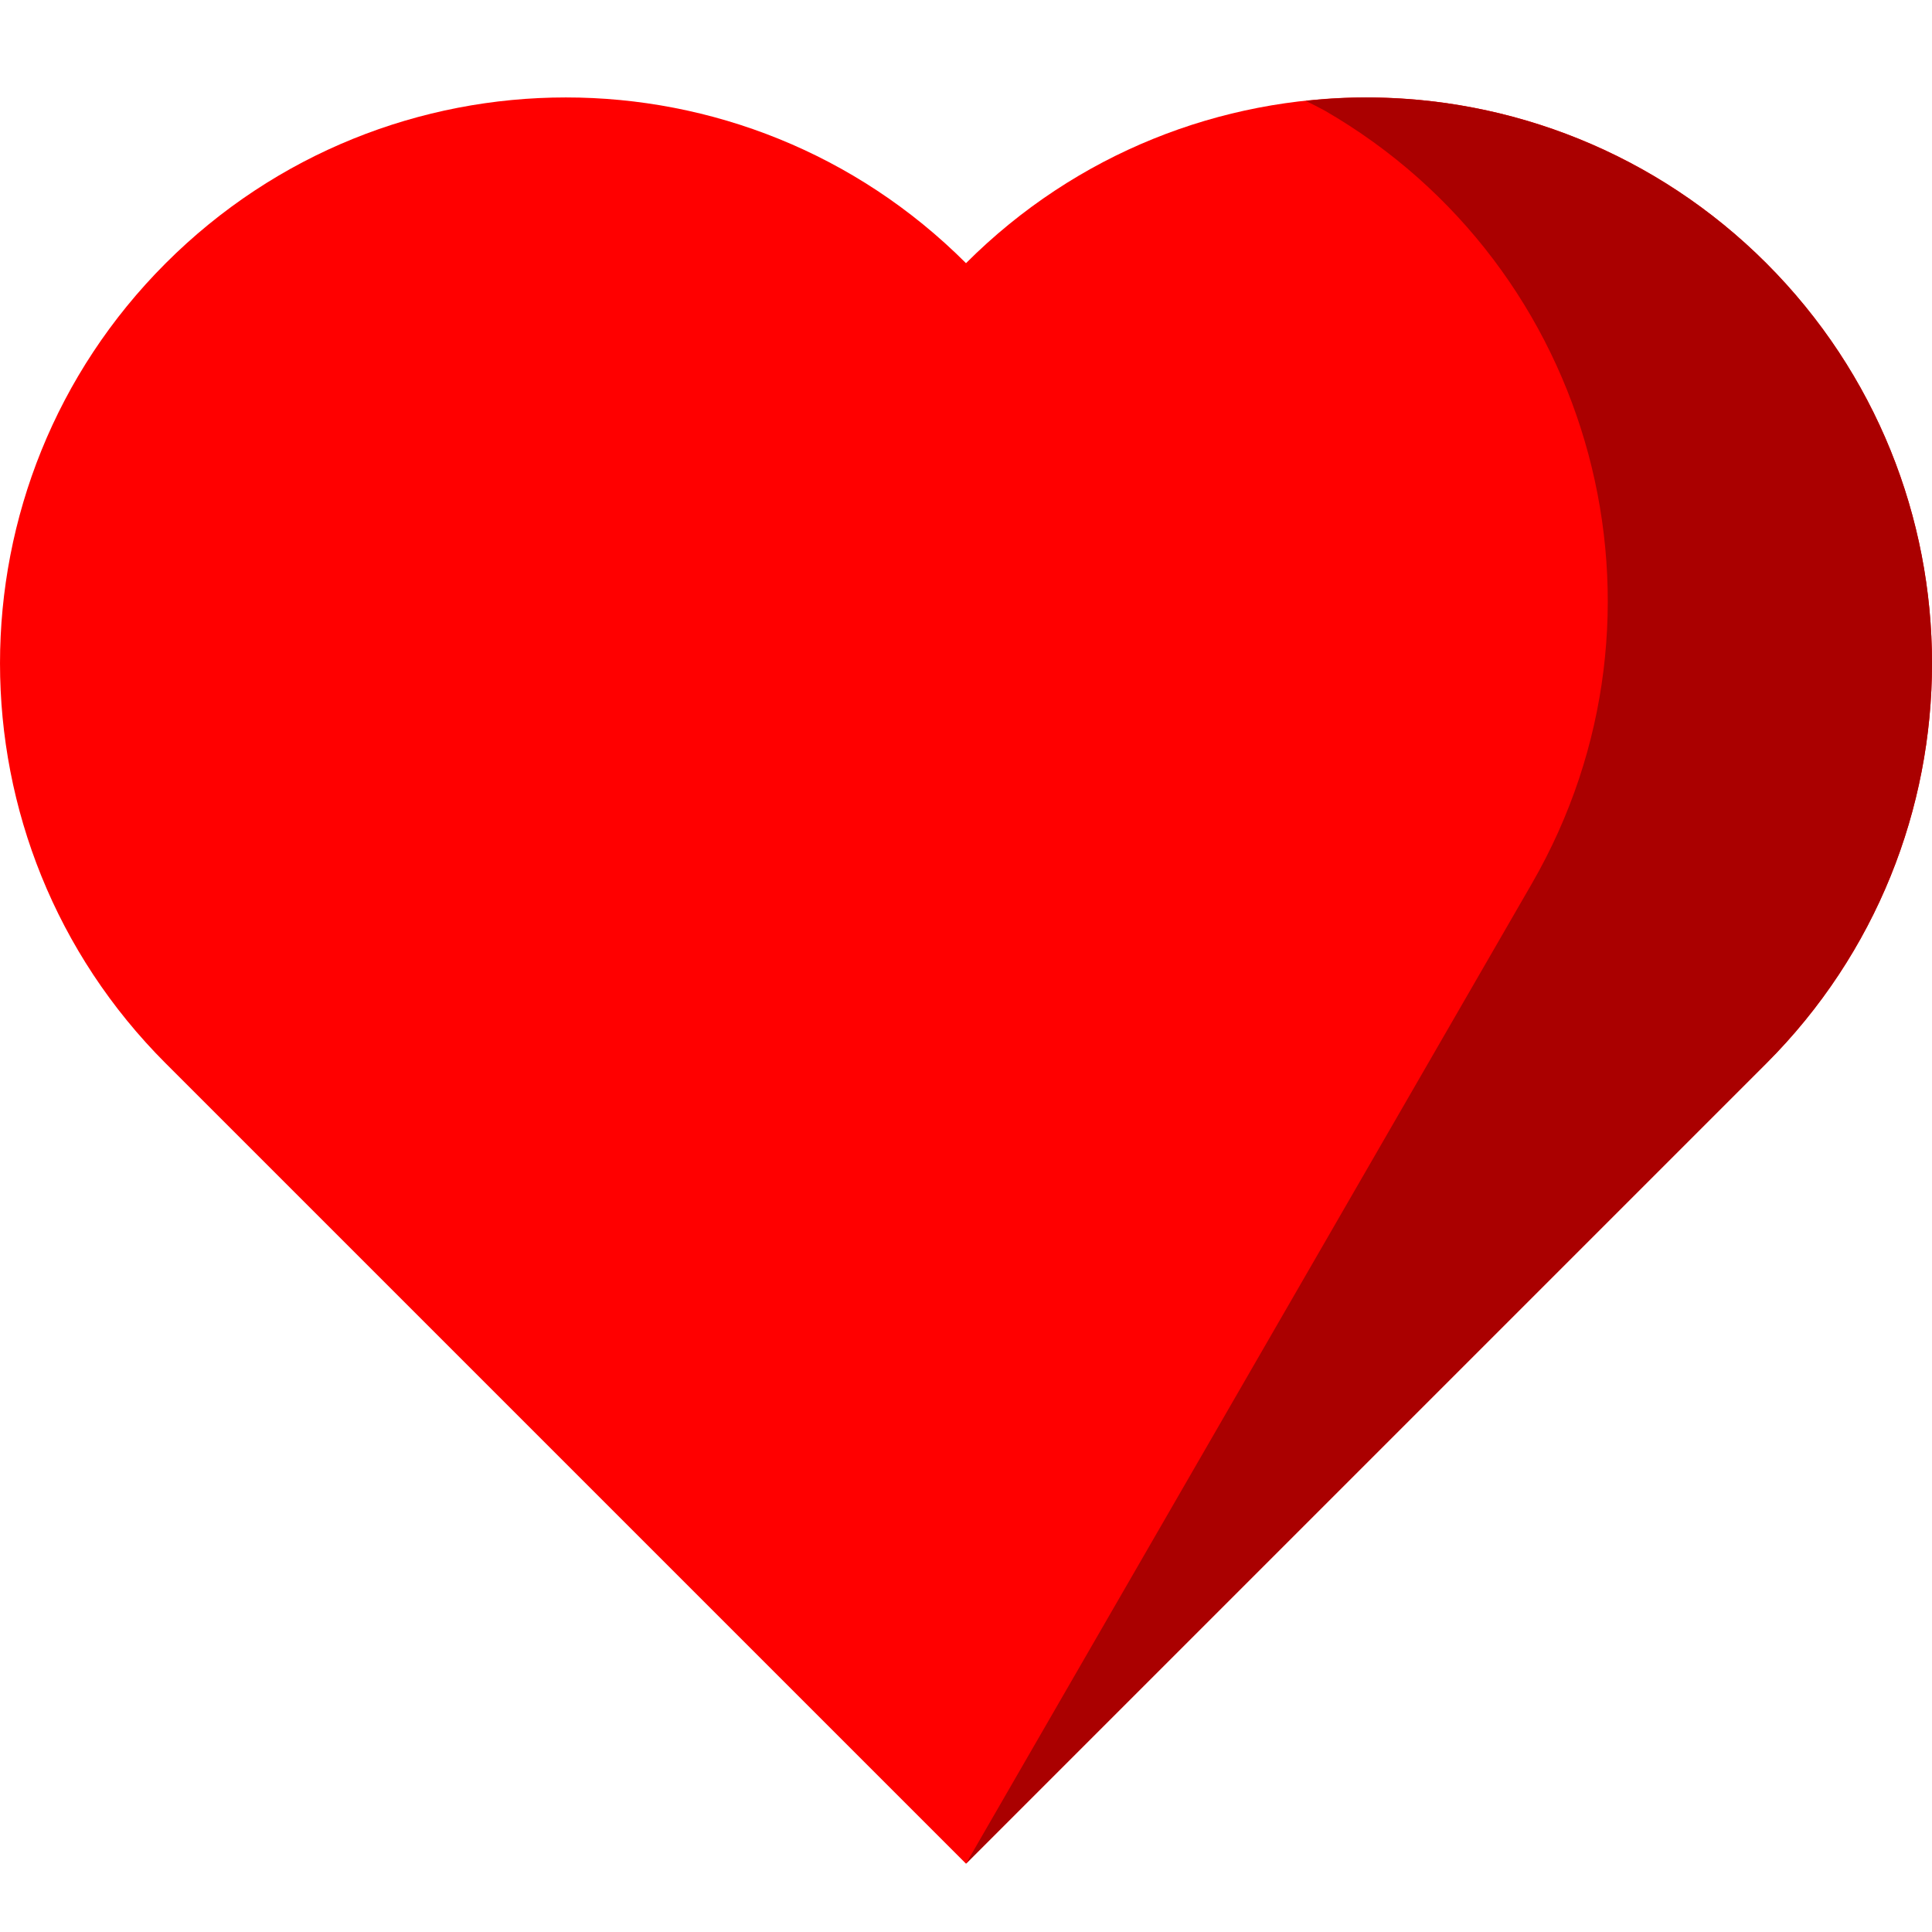
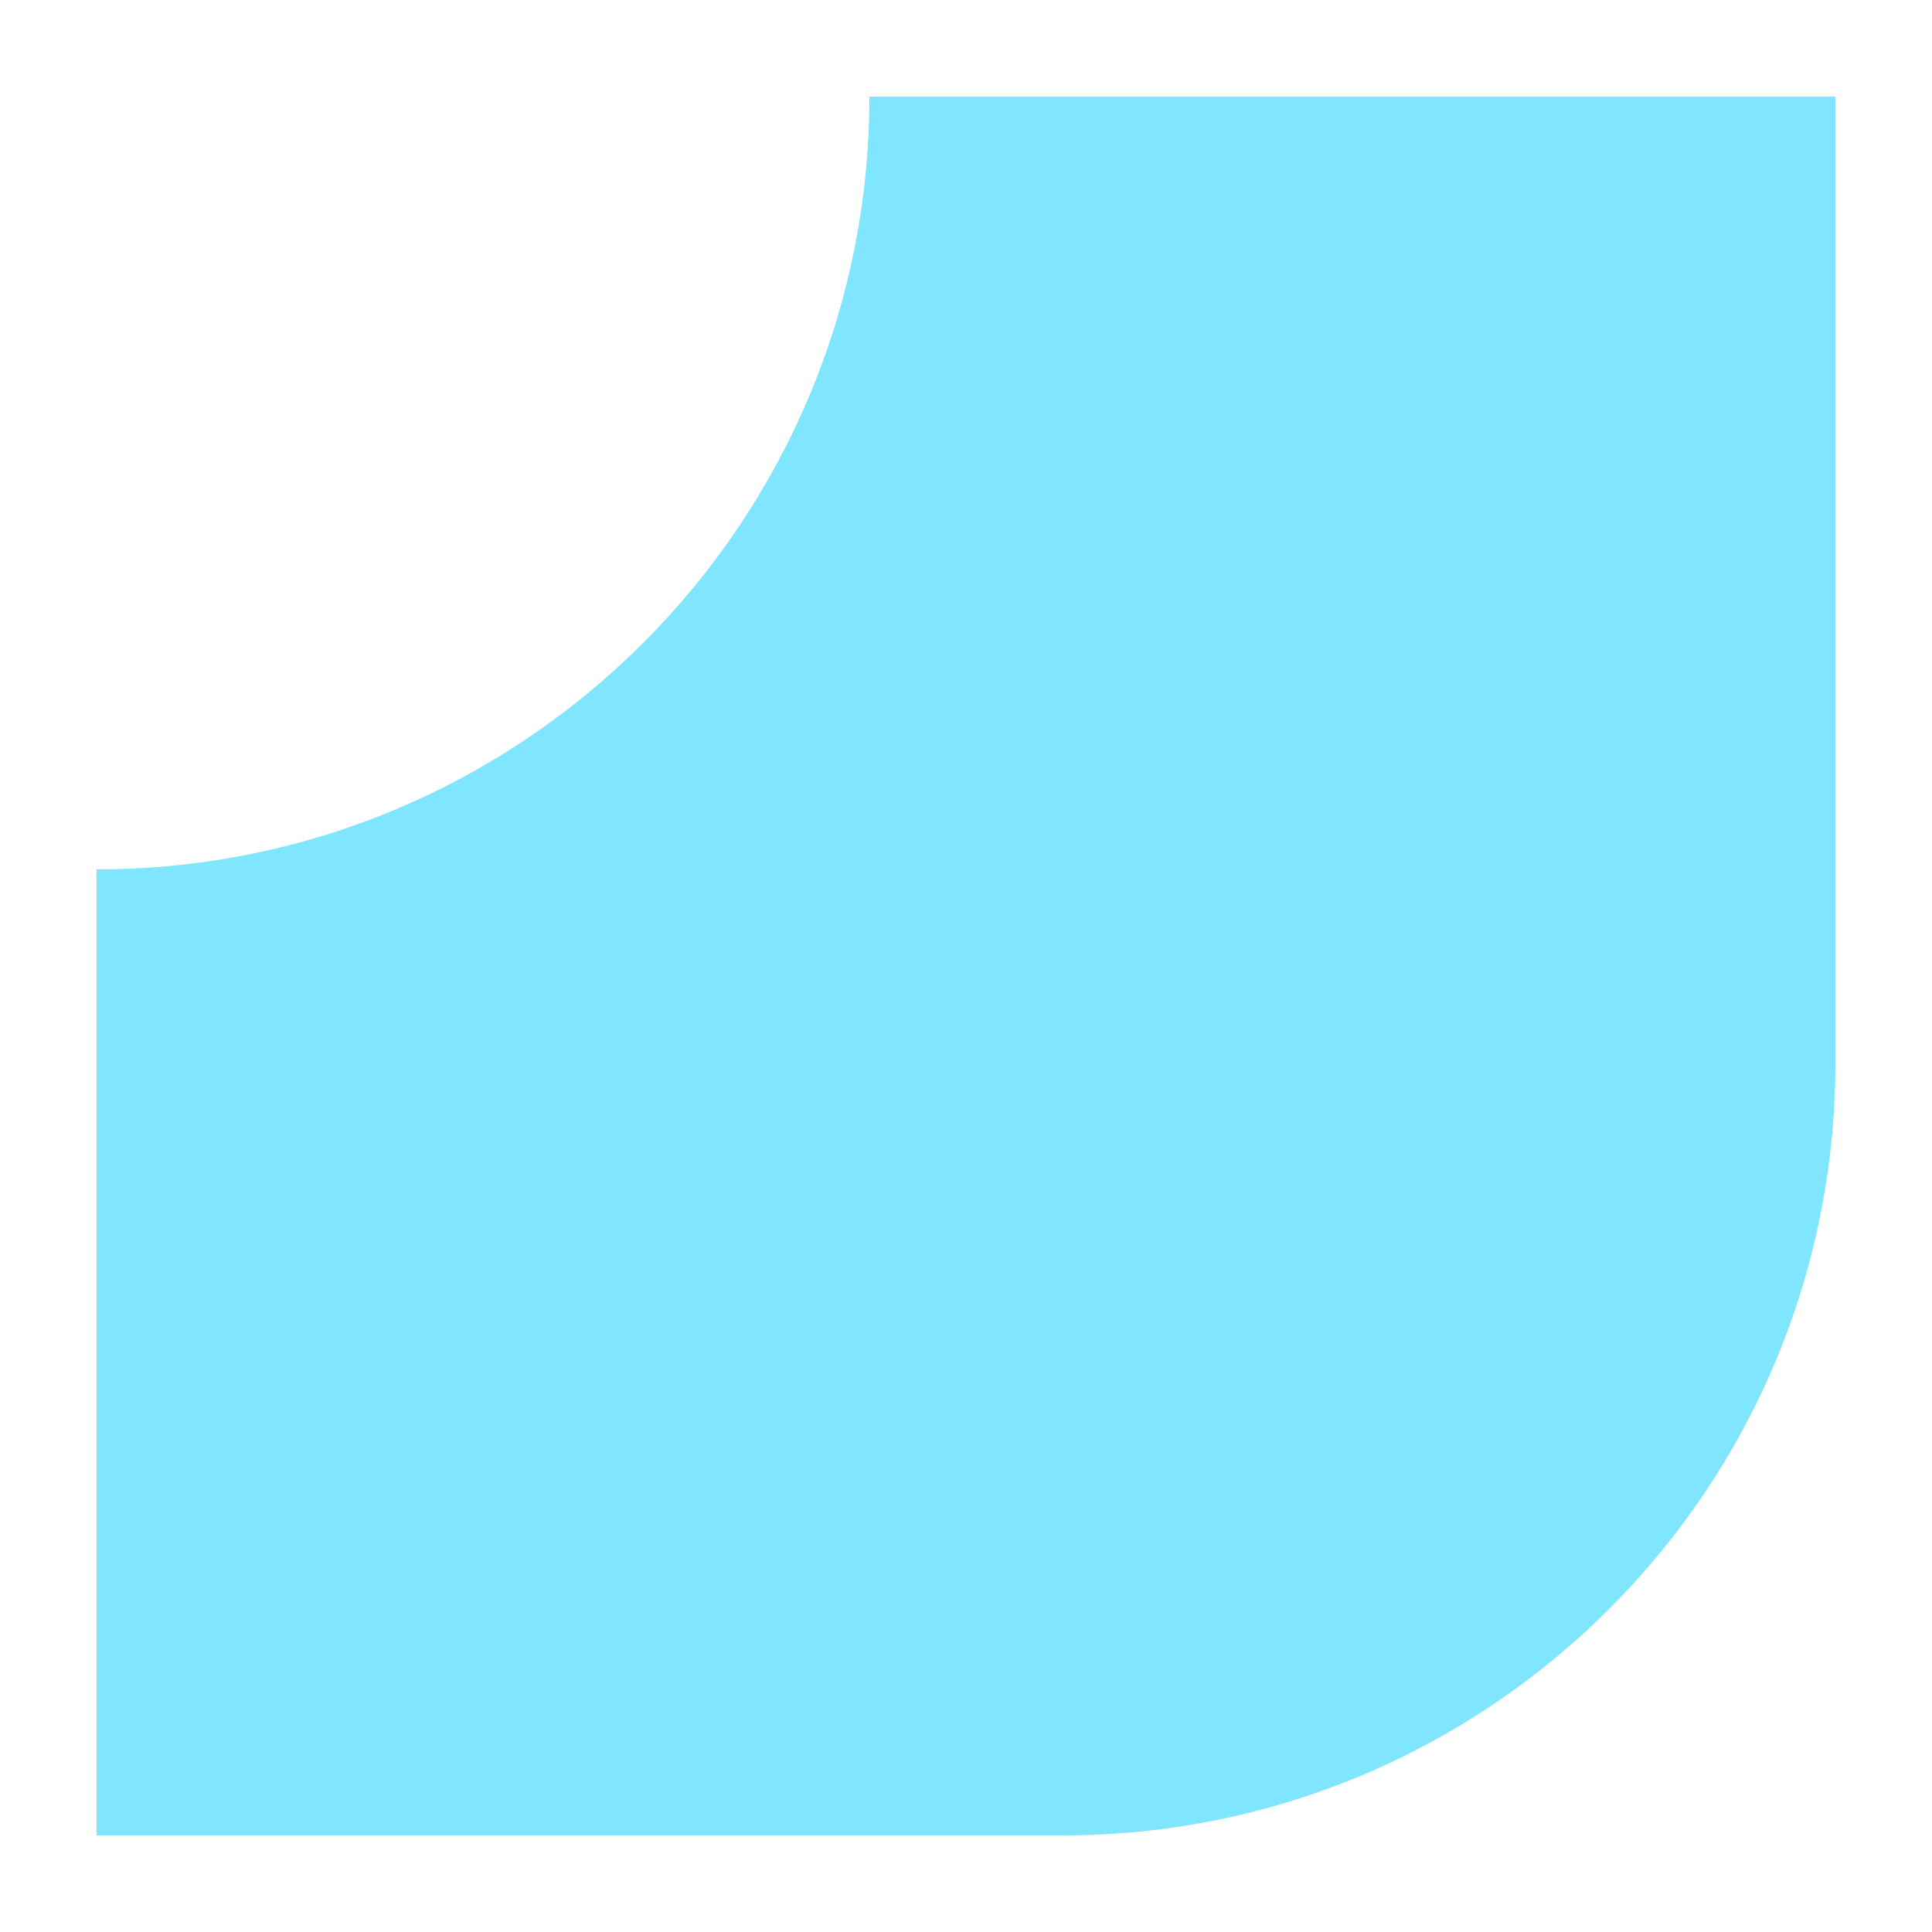
<svg xmlns="http://www.w3.org/2000/svg" id="svg8" version="1.1" viewBox="0 0 100 100" height="100" width="100">
  <defs id="defs2" />
-   <g style="display:none" id="layer1">
-     <rect rx="8.14" ry="8.304" y="5" x="5" height="90" width="90" id="rect834" style="opacity:1;vector-effect:none;fill:#ff0000;fill-opacity:1;stroke:none;stroke-width:1.002;stroke-linecap:round;stroke-linejoin:round;stroke-miterlimit:4;stroke-dasharray:none;stroke-dashoffset:0;stroke-opacity:1;paint-order:markers fill stroke" />
-     <path id="path847" d="m 88.808,13.04 c -2.737,5.966 -6.209,11.864 -9.843,16.721 -2.532,3.385 -8.974,10.16 -28.371,29.836 l -14.444,14.652 1.052,1.05 1.052,1.05 -0.596,0.397 c -0.893,0.595 -3.413,1.022 -4.96,0.842 -0.792,-0.093 -2.014,-0.491 -2.902,-0.946 -0.871,-0.447 -1.727,-0.728 -1.981,-0.651 -0.673,0.204 -1.407,1.031 -1.361,1.534 0.056,0.601 -0.219,0.83 -1.124,0.938 l -0.763,0.091 -0.136,0.806 c -0.168,0.997 -0.321,1.154 -1.366,1.4 -0.77,0.182 -0.849,0.251 -1.059,0.924 -0.219,0.7 -0.438,0.912 -2.133,2.065 -0.434,0.295 -0.617,0.64 -0.73,1.377 -0.301,1.962 -0.811,3.023 -1.909,3.972 -0.829,0.717 -1.197,0.884 -1.976,0.901 -0.527,0.011 -1.299,-0.176 -1.717,-0.417 -0.552,-0.318 -0.898,-0.354 -1.265,-0.135 -0.454,0.271 -0.587,0.22 -1.313,-0.505 -0.731,-0.73 -0.773,-0.842 -0.44,-1.174 0.294,-0.294 0.264,-0.585 -0.15,-1.453 -1.145,-2.403 0.408,-4.627 3.687,-5.279 1.638,-0.326 2.335,-0.798 2.841,-1.925 0.22,-0.489 0.475,-0.695 1.198,-0.968 0.895,-0.338 0.925,-0.371 1.173,-1.288 l 0.254,-0.941 0.953,-0.259 c 0.78,-0.212 0.967,-0.346 1.031,-0.735 0.153,-0.927 0.331,-1.153 1.066,-1.352 1.517,-0.41 1.829,-1.357 0.981,-2.978 -0.347,-0.662 -0.757,-1.591 -0.912,-2.065 -0.554,-1.69 -0.077,-5.423 0.804,-6.304 0.298,-0.298 0.432,-0.229 1.359,0.697 l 1.028,1.027 17.26,-17.023 c 18.384,-18.132 23.957,-23.424 27.228,-25.858 2.988,-2.223 7.897,-5.296 11.444,-7.164 3.189,-1.68 7.808,-3.872 8.215,-3.9 0.126,-0.008 -0.402,1.36 -1.173,3.04 z m -6.847,4.664 c -0.379,0.379 -3.207,3.058 -6.285,5.953 -6.45,6.069 -26.852,25.647 -38.092,36.553 l -7.692,7.464 1.257,1.255 1.257,1.255 3.751,-3.948 c 2.063,-2.171 7.621,-7.956 12.35,-12.855 12.191,-12.629 22.418,-23.318 27.976,-29.238 2.632,-2.804 5.17,-5.481 5.639,-5.95 0.469,-0.469 0.78,-0.925 0.691,-1.015 -0.089,-0.089 -0.472,0.148 -0.852,0.526 z" style="fill:#800000;stroke-width:0.229" />
+   <g style="display:inline" id="layer1">
+     <path id="path831" d="M -32.577,-37.886 A 19.951,19.951 0 0 1 -52.528,-17.935 V -37.886 Z" style="opacity:1;vector-effect:none;fill:#aa0000;fill-opacity:1;stroke:none;stroke-width:1.002;stroke-linecap:round;stroke-linejoin:round;stroke-miterlimit:4;stroke-dasharray:none;stroke-dashoffset:0;stroke-opacity:1;paint-order:markers fill stroke" />
+     <path id="swingX" d="M 5,95 V 45 A 40,40 0 0 0 45,5 H 95 V 55 A 40,40 0 0 1 55,95 Z" style="opacity:1;vector-effect:none;fill:#80e5ff;fill-opacity:1;stroke:none;stroke-width:2.008;stroke-linecap:round;stroke-linejoin:round;stroke-miterlimit:4;stroke-dasharray:none;stroke-dashoffset:0;stroke-opacity:1;paint-order:markers fill stroke" />
+     <path id="path841" d="m -20.155,40.199 a 40,40 0 0 0 -40,-40 V 40.199 Z" style="opacity:1;vector-effect:none;fill:#aa0000;fill-opacity:1;stroke:none;stroke-width:2.008;stroke-linecap:round;stroke-linejoin:round;stroke-miterlimit:4;stroke-dasharray:none;stroke-dashoffset:0;stroke-opacity:1;paint-order:markers fill stroke" />
  </g>
-   <g id="layer4">
+   <g style="display:none" id="layer4">
    <g id="fatal">
      <path style="opacity:1;vector-effect:none;fill:#ff0000;fill-opacity:1;stroke:none;stroke-width:2.446;stroke-linecap:round;stroke-linejoin:round;stroke-miterlimit:4;stroke-dasharray:none;stroke-dashoffset:0;stroke-opacity:1;paint-order:markers fill stroke" d="m 8.579,13.622 a 29.289,29.289 0 0 0 0,41.421 L 50,96.464 91.421,55.043 a 29.289,29.289 0 0 0 0,-41.421 29.289,29.289 0 0 0 -41.421,0 29.289,29.289 0 0 0 -41.421,0 z" id="path830" />
      <path style="opacity:1;vector-effect:none;fill:#aa0000;fill-opacity:1;stroke:none;stroke-width:2.446;stroke-linecap:round;stroke-linejoin:round;stroke-miterlimit:4;stroke-dasharray:none;stroke-dashoffset:0;stroke-opacity:1;paint-order:markers fill stroke" d="m 70.283,5.047 c -0.902,0.016 -1.803,0.074 -2.699,0.174 0.331,0.162 0.659,0.33 0.984,0.504 C 82.577,13.813 87.377,31.726 79.289,45.734 L 50,96.465 91.422,55.043 c 11.439,-11.438 11.439,-29.984 0,-41.422 C 85.824,8.024 78.199,4.931 70.283,5.047 Z" id="path840" />
    </g>
  </g>
  <g style="display:none" id="layer2">
    <path id="broadsword" d="m 1.183,-47.061 c 2.232,6.061 3.909,12.585 4.755,18.498 0.589,4.121 0.819,13.324 1.013,40.532 l 0.144,20.261 1.453,-7.33e-4 1.453,-7.33e-4 -0.138,0.691 c -0.206,1.036 -1.653,3.089 -2.847,4.04 -0.611,0.487 -1.732,1.06 -2.66,1.362 -0.911,0.296 -1.697,0.695 -1.819,0.926 -0.324,0.61 -0.26,1.698 0.12,2.015 0.454,0.38 0.423,0.731 -0.129,1.436 l -0.464,0.594 0.464,0.656 c 0.573,0.811 0.576,1.027 0.024,1.926 -0.407,0.662 -0.414,0.766 -0.094,1.381 0.332,0.64 0.328,0.94 -0.047,2.923 -0.096,0.508 0.016,0.875 0.447,1.467 1.148,1.575 1.529,2.67 1.426,4.095 -0.078,1.077 -0.216,1.449 -0.743,2.004 -0.356,0.375 -1.02,0.782 -1.475,0.906 -0.601,0.163 -0.866,0.379 -0.968,0.787 -0.126,0.505 -0.254,0.562 -1.256,0.563 -1.01,5.32e-4 -1.116,-0.048 -1.116,-0.511 2.182e-4,-0.409 -0.222,-0.591 -1.108,-0.908 -2.453,-0.876 -2.916,-3.506 -1.101,-6.244 0.907,-1.367 1.062,-2.182 0.634,-3.319 -0.186,-0.493 -0.152,-0.815 0.159,-1.509 0.385,-0.859 0.383,-0.903 -0.08,-1.713 l -0.475,-0.832 0.479,-0.844 c 0.392,-0.691 0.429,-0.914 0.205,-1.23 -0.535,-0.752 -0.568,-1.034 -0.197,-1.684 0.765,-1.342 0.326,-2.219 -1.381,-2.757 -0.697,-0.22 -1.623,-0.581 -2.058,-0.802 -1.551,-0.791 -3.802,-3.722 -3.801,-4.95 2.18e-4,-0.415 0.14,-0.461 1.421,-0.461 l 1.421,-7.32e-4 0.164,-23.873 c 0.174,-25.428 0.368,-32.994 0.947,-36.966 0.529,-3.629 1.797,-9.187 2.958,-12.958 1.044,-3.391 2.72,-8.134 2.983,-8.436 0.082,-0.093 0.662,1.227 1.291,2.934 z m -1.51,8.016 c -4.3636e-4,0.528 -0.103,4.363 -0.229,8.522 -0.263,8.718 -0.833,36.558 -1.064,51.978 L -1.778,32.008 -0.041,32.007 1.695,32.006 1.559,26.645 C 1.484,23.696 1.327,15.798 1.209,9.094 0.907,-8.19 0.588,-22.754 0.337,-30.747 0.218,-34.532 0.121,-38.164 0.122,-38.818 c 3.6364e-4,-0.653 -0.1,-1.188 -0.223,-1.188 -0.123,6.5e-5 -0.224,0.432 -0.225,0.96 z" style="fill:#800000;stroke-width:0.225" />
  </g>
  <g style="display:none" id="layer3">
    <text id="text827" y="62.282" x="13.185" style="font-style:normal;font-weight:normal;font-size:40px;line-height:1.25;font-family:sans-serif;letter-spacing:0px;word-spacing:0px;fill:#000000;fill-opacity:1;stroke:none" xml:space="preserve">
      <tspan y="62.282" x="13.185" id="tspan825">999</tspan>
    </text>
  </g>
</svg>
